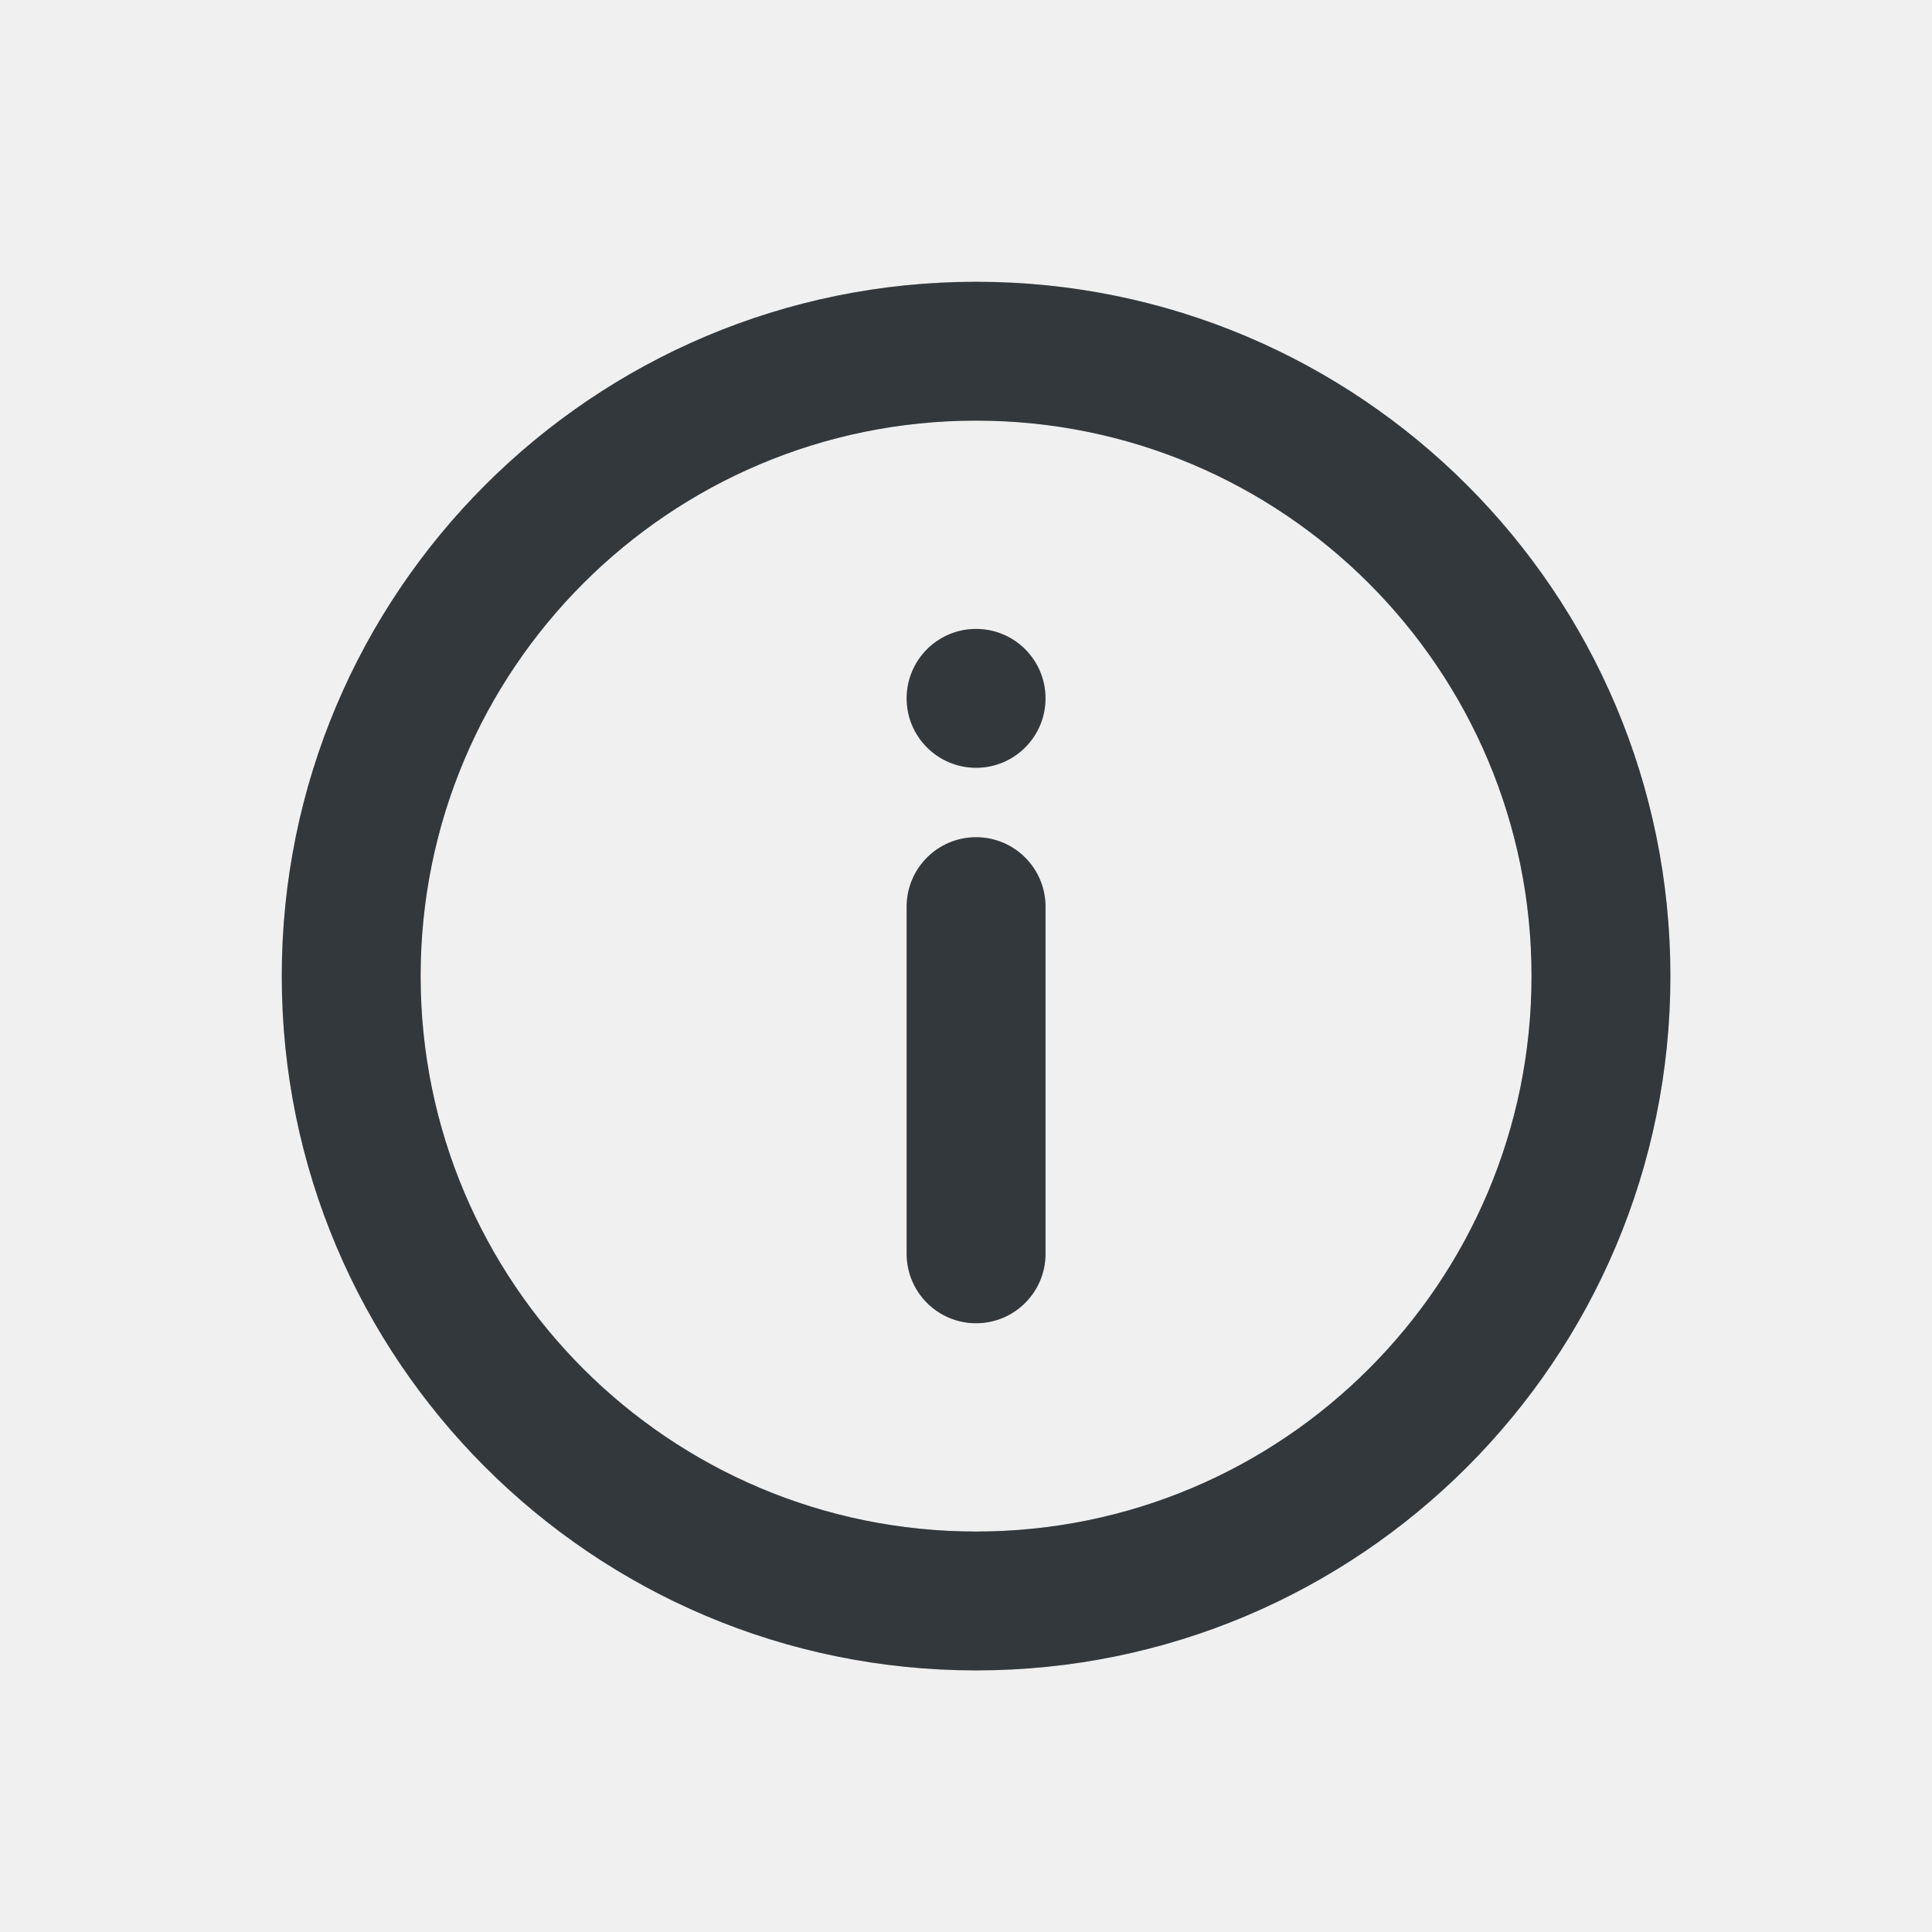
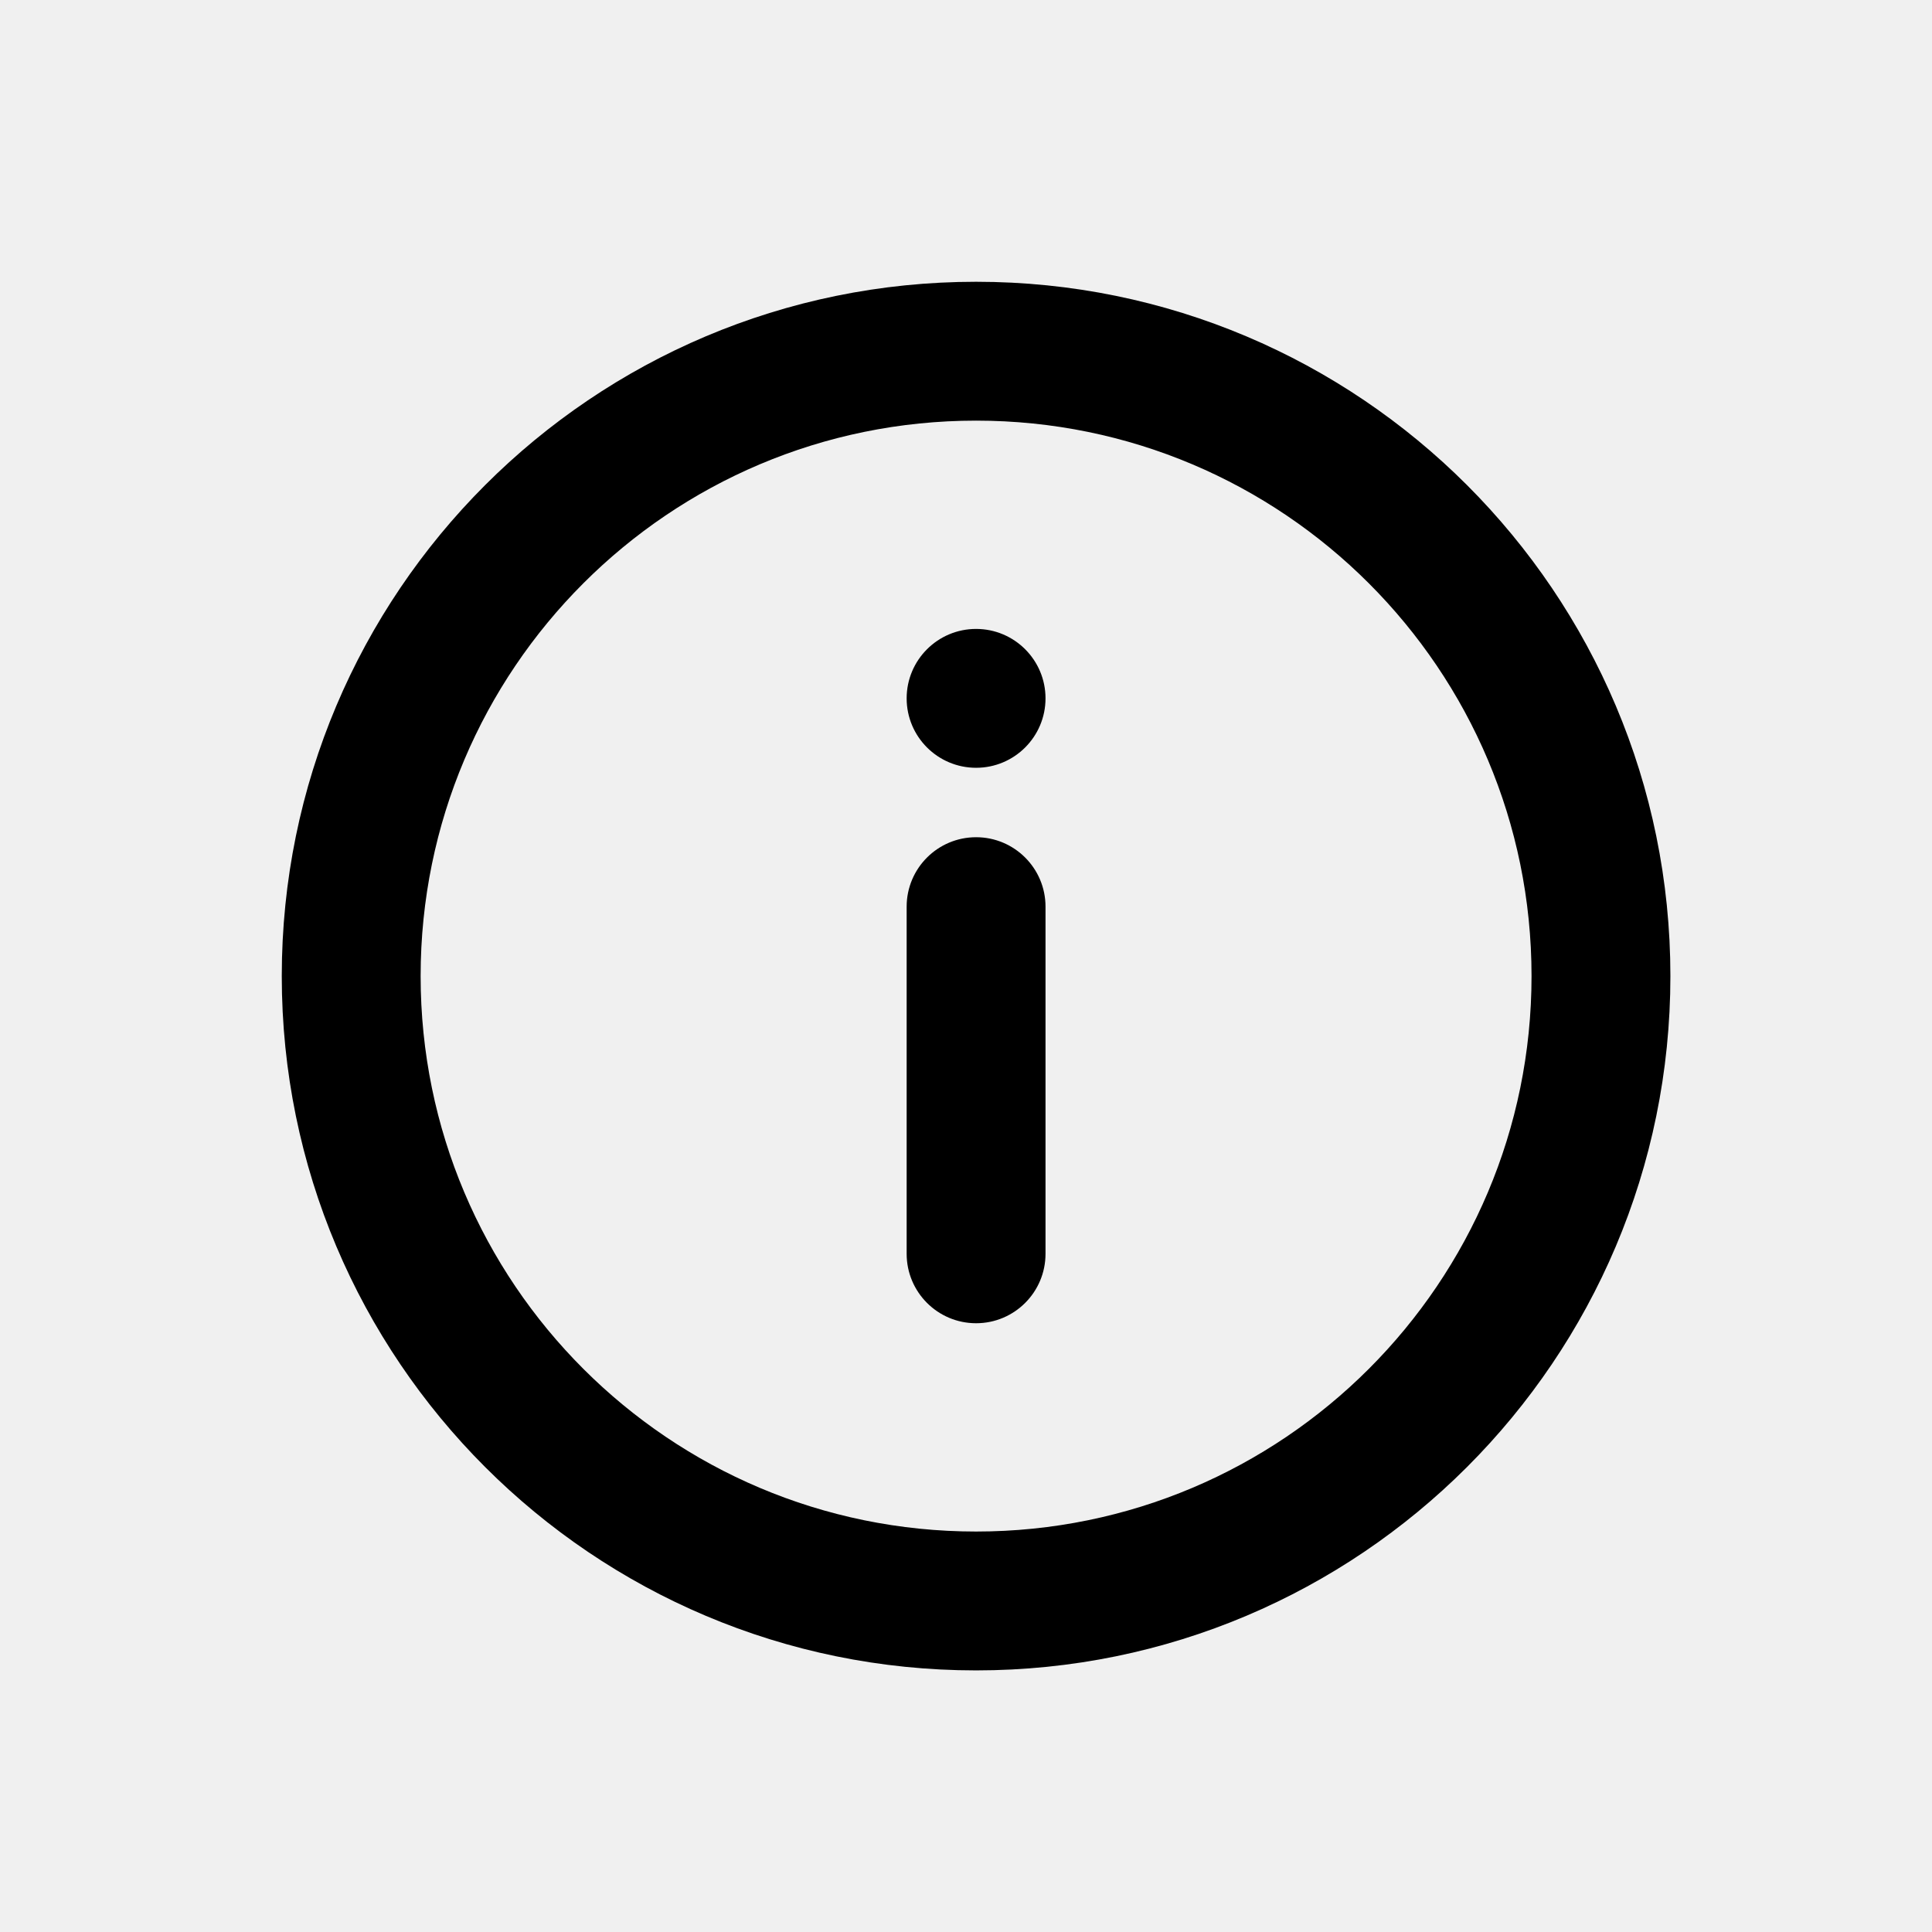
- <svg xmlns="http://www.w3.org/2000/svg" xmlns:xlink="http://www.w3.org/1999/xlink" width="32px" height="32px" viewBox="0 0 32 32" version="1.1">
-   <defs>
-     <path d="M16.167,25.367 C21.248,25.367 25.367,21.248 25.367,16.167 C25.367,11.086 21.248,6.967 16.167,6.967 C11.086,6.967 6.967,11.086 6.967,16.167 C6.967,21.248 11.086,25.367 16.167,25.367 Z M16.167,27.667 C9.815,27.667 4.667,22.518 4.667,16.167 C4.667,9.815 9.815,4.667 16.167,4.667 C22.518,4.667 27.667,9.815 27.667,16.167 C27.667,22.518 22.518,27.667 16.167,27.667 Z M16.167,13.867 C16.802,13.867 17.317,14.382 17.317,15.017 L17.317,20.767 C17.317,21.402 16.802,21.917 16.167,21.917 C15.532,21.917 15.017,21.402 15.017,20.767 L15.017,15.017 C15.017,14.382 15.532,13.867 16.167,13.867 Z M16.167,12.717 C15.532,12.717 15.017,12.202 15.017,11.567 C15.017,10.932 15.532,10.417 16.167,10.417 C16.802,10.417 17.317,10.932 17.317,11.567 C17.317,12.202 16.802,12.717 16.167,12.717 Z" id="path-1" />
-   </defs>
-   <g id="icon/secondary/info" stroke="none" stroke-width="1" fill="none" fill-rule="evenodd">
-     <rect fill="#FF0000" opacity="0" x="0" y="0" width="32" height="32" />
-     <mask id="mask-2" fill="white">
-       <use xlink:href="#path-1" />
-     </mask>
-     <use id="Combined-Shape" fill="#C5C5C5" fill-rule="nonzero" xlink:href="#path-1" />
-     <g id="color/moon-900" mask="url(#mask-2)" fill="#32383C">
-       <rect id="Rectangle" x="0" y="0" width="32" height="32" />
-     </g>
-   </g>
+ <svg xmlns="http://www.w3.org/2000/svg" width="32" height="32" viewBox="0 0 32 32">
+   <path d="M16.167,25.367 C21.248,25.367 25.367,21.248 25.367,16.167 C25.367,11.086 21.248,6.967 16.167,6.967 C11.086,6.967 6.967,11.086 6.967,16.167 C6.967,21.248 11.086,25.367 16.167,25.367 Z M16.167,27.667 C9.815,27.667 4.667,22.518 4.667,16.167 C4.667,9.815 9.815,4.667 16.167,4.667 C22.518,4.667 27.667,9.815 27.667,16.167 C27.667,22.518 22.518,27.667 16.167,27.667 Z M16.167,13.867 C16.802,13.867 17.317,14.382 17.317,15.017 L17.317,20.767 C17.317,21.402 16.802,21.917 16.167,21.917 C15.532,21.917 15.017,21.402 15.017,20.767 L15.017,15.017 C15.017,14.382 15.532,13.867 16.167,13.867 Z M16.167,12.717 C15.532,12.717 15.017,12.202 15.017,11.567 C15.017,10.932 15.532,10.417 16.167,10.417 C16.802,10.417 17.317,10.932 17.317,11.567 C17.317,12.202 16.802,12.717 16.167,12.717 Z" />
</svg>
